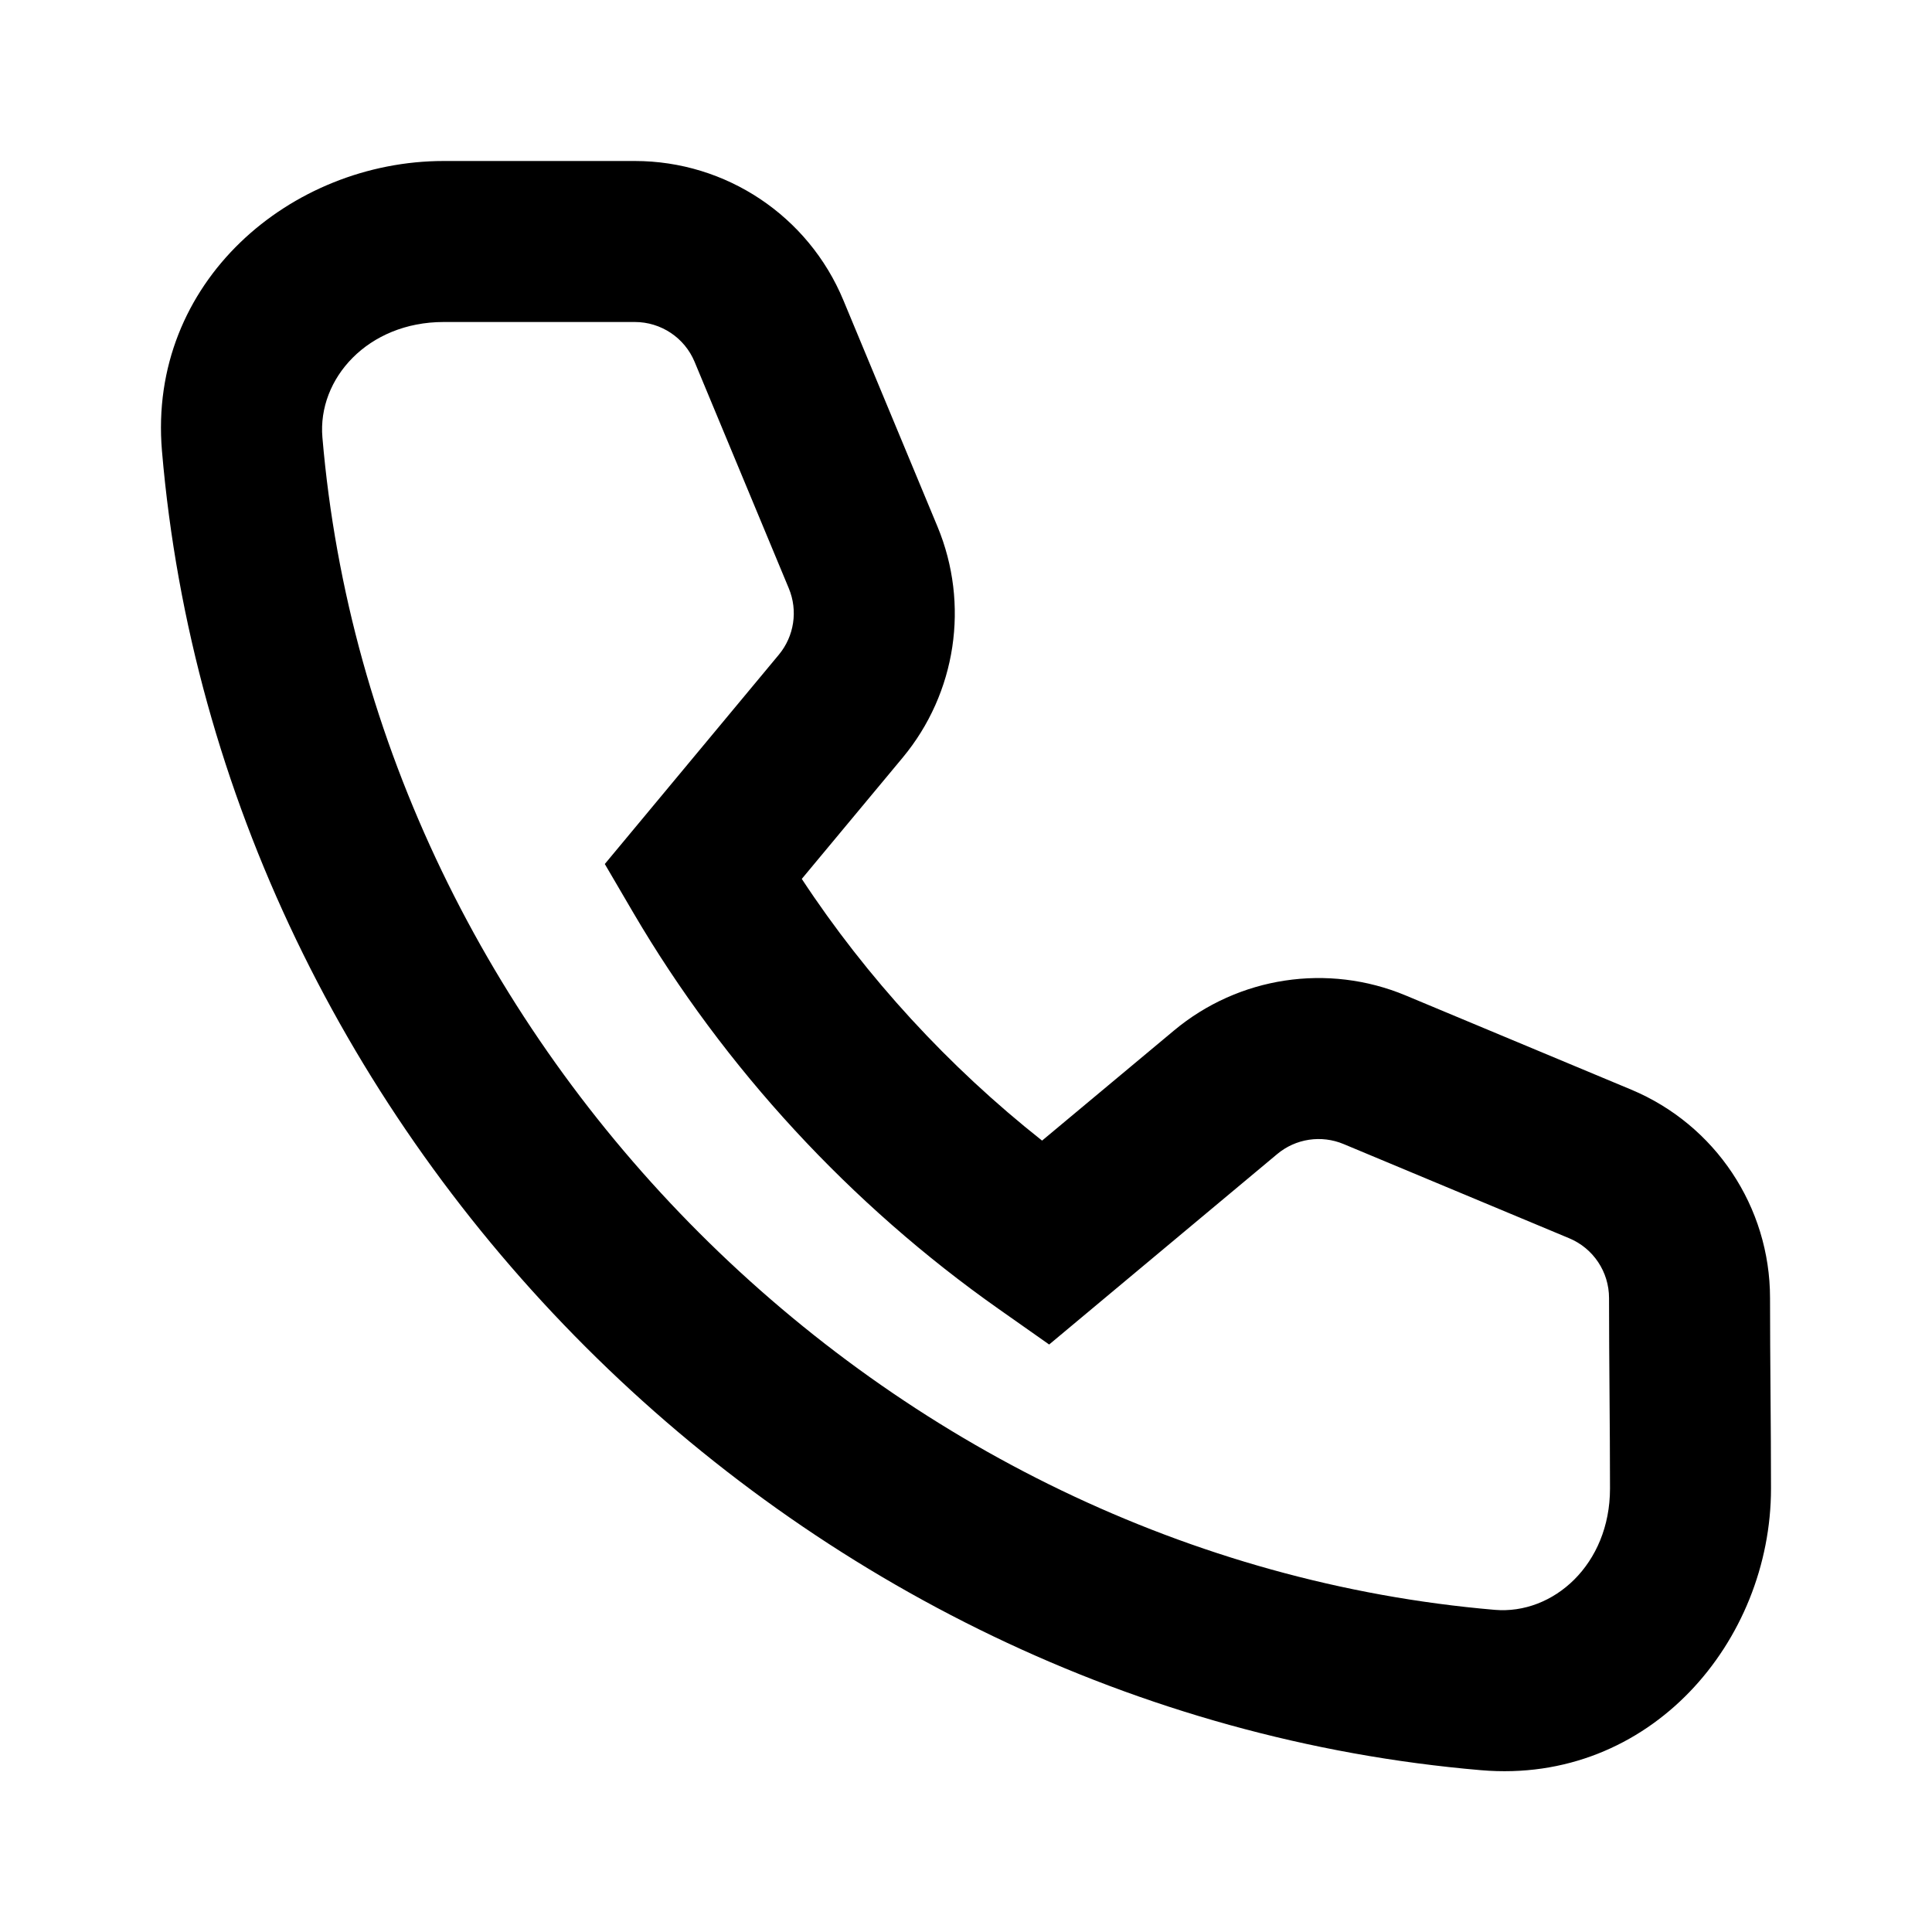
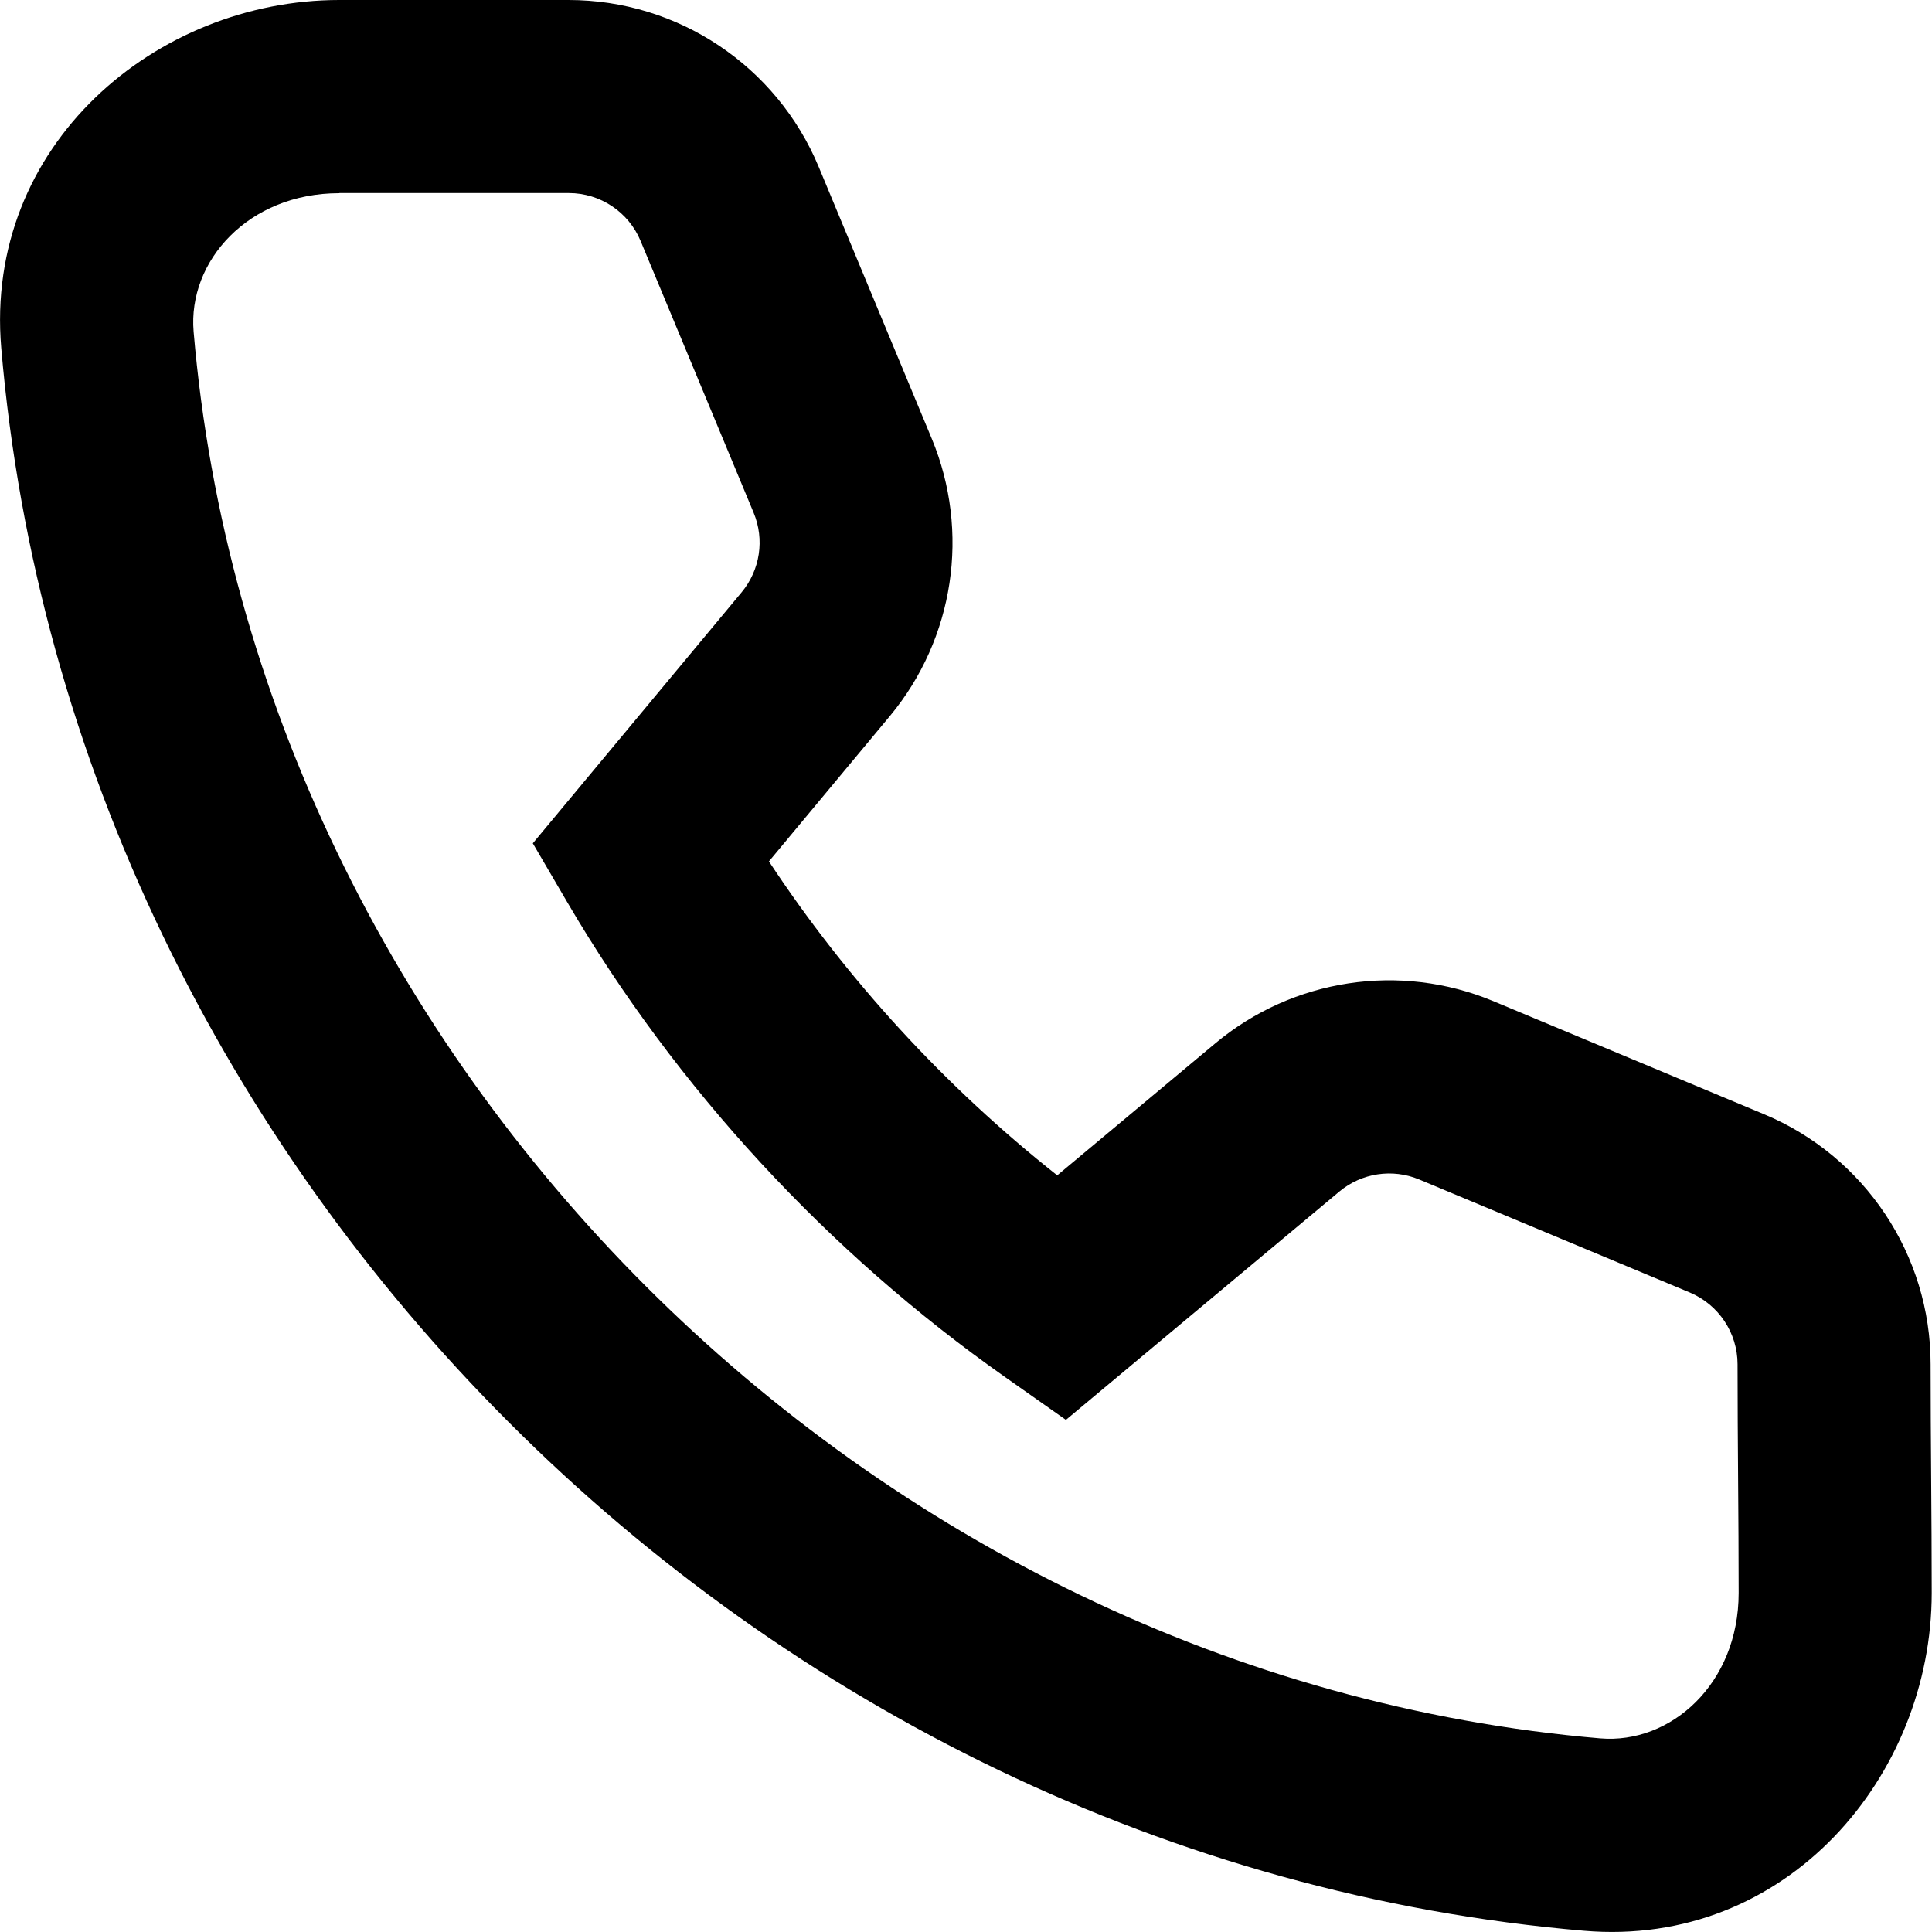
- <svg xmlns="http://www.w3.org/2000/svg" width="800px" height="800px" viewBox="0 0 24 24" fill="none">
-   <path fill-rule="evenodd" clip-rule="evenodd" d="M2.012 5.602C1.833 3.5 3.616 2 5.512 2H7.886C9.019 2 10.041 2.682 10.476 3.728L11.646 6.542C12.046 7.505 11.88 8.61 11.213 9.412L9.96 10.918C10.768 12.146 11.786 13.253 12.945 14.169L14.583 12.802C15.386 12.131 16.496 11.963 17.462 12.366L20.264 13.536C21.308 13.973 21.988 14.993 21.988 16.125C21.988 16.515 21.991 16.906 21.994 17.301L21.994 17.302C21.997 17.696 22 18.093 22 18.491C22 20.387 20.5 22.17 18.398 21.99C9.858 21.261 2.74 14.163 2.012 5.602ZM5.512 4C4.568 4 3.943 4.706 4.005 5.433C4.65 13.021 10.997 19.351 18.568 19.998C19.294 20.06 20 19.435 20 18.491C20 18.101 19.997 17.711 19.994 17.316L19.994 17.314C19.991 16.921 19.988 16.523 19.988 16.125C19.988 15.8 19.793 15.507 19.493 15.382L16.691 14.212C16.414 14.096 16.095 14.144 15.865 14.337L13.033 16.702L12.405 16.26C10.571 14.969 8.999 13.27 7.867 11.338L7.513 10.733L9.675 8.133C9.866 7.903 9.914 7.586 9.799 7.309L8.629 4.496C8.505 4.196 8.211 4 7.886 4H5.512Z" fill="#000000" />
+ <svg xmlns="http://www.w3.org/2000/svg" id="a" data-name="icon" width="139.98" height="140" viewBox="0 0 139.98 140">
+   <defs>
+     <style>
+       .b {
+         fill-rule: evenodd;
+         stroke-width: 0px;
+       }
+     </style>
+   </defs>
+   <path class="b" d="m.09,25.21C-1.16,10.5,11.31,0,24.58,0h16.62c7.93,0,15.08,4.77,18.13,12.1l8.19,19.69c2.8,6.74,1.63,14.48-3.03,20.09l-8.77,10.54c5.66,8.59,12.78,16.34,20.89,22.75l11.46-9.57c5.62-4.69,13.39-5.87,20.15-3.05l19.61,8.19c7.31,3.05,12.07,10.2,12.07,18.12,0,2.73.02,5.47.04,8.23h0c.02,2.76.04,5.54.04,8.33,0,13.27-10.5,25.75-25.21,24.49C55,134.81,5.18,85.13.09,25.21Zm24.49-11.21c-6.6,0-10.98,4.94-10.55,10.03,4.52,53.11,48.94,97.42,101.93,101.94,5.09.43,10.03-3.94,10.03-10.54,0-2.73-.02-5.46-.04-8.23v-.02c-.02-2.75-.04-5.53-.04-8.32,0-2.27-1.37-4.32-3.46-5.2l-19.61-8.19c-1.94-.81-4.17-.47-5.78.87l-19.82,16.55-4.39-3.09c-12.84-9.03-23.84-20.93-31.76-34.45l-2.48-4.24,15.13-18.19c1.34-1.61,1.68-3.83.87-5.77l-8.19-19.69c-.87-2.1-2.93-3.47-5.2-3.47h-16.62Z" />
</svg>
